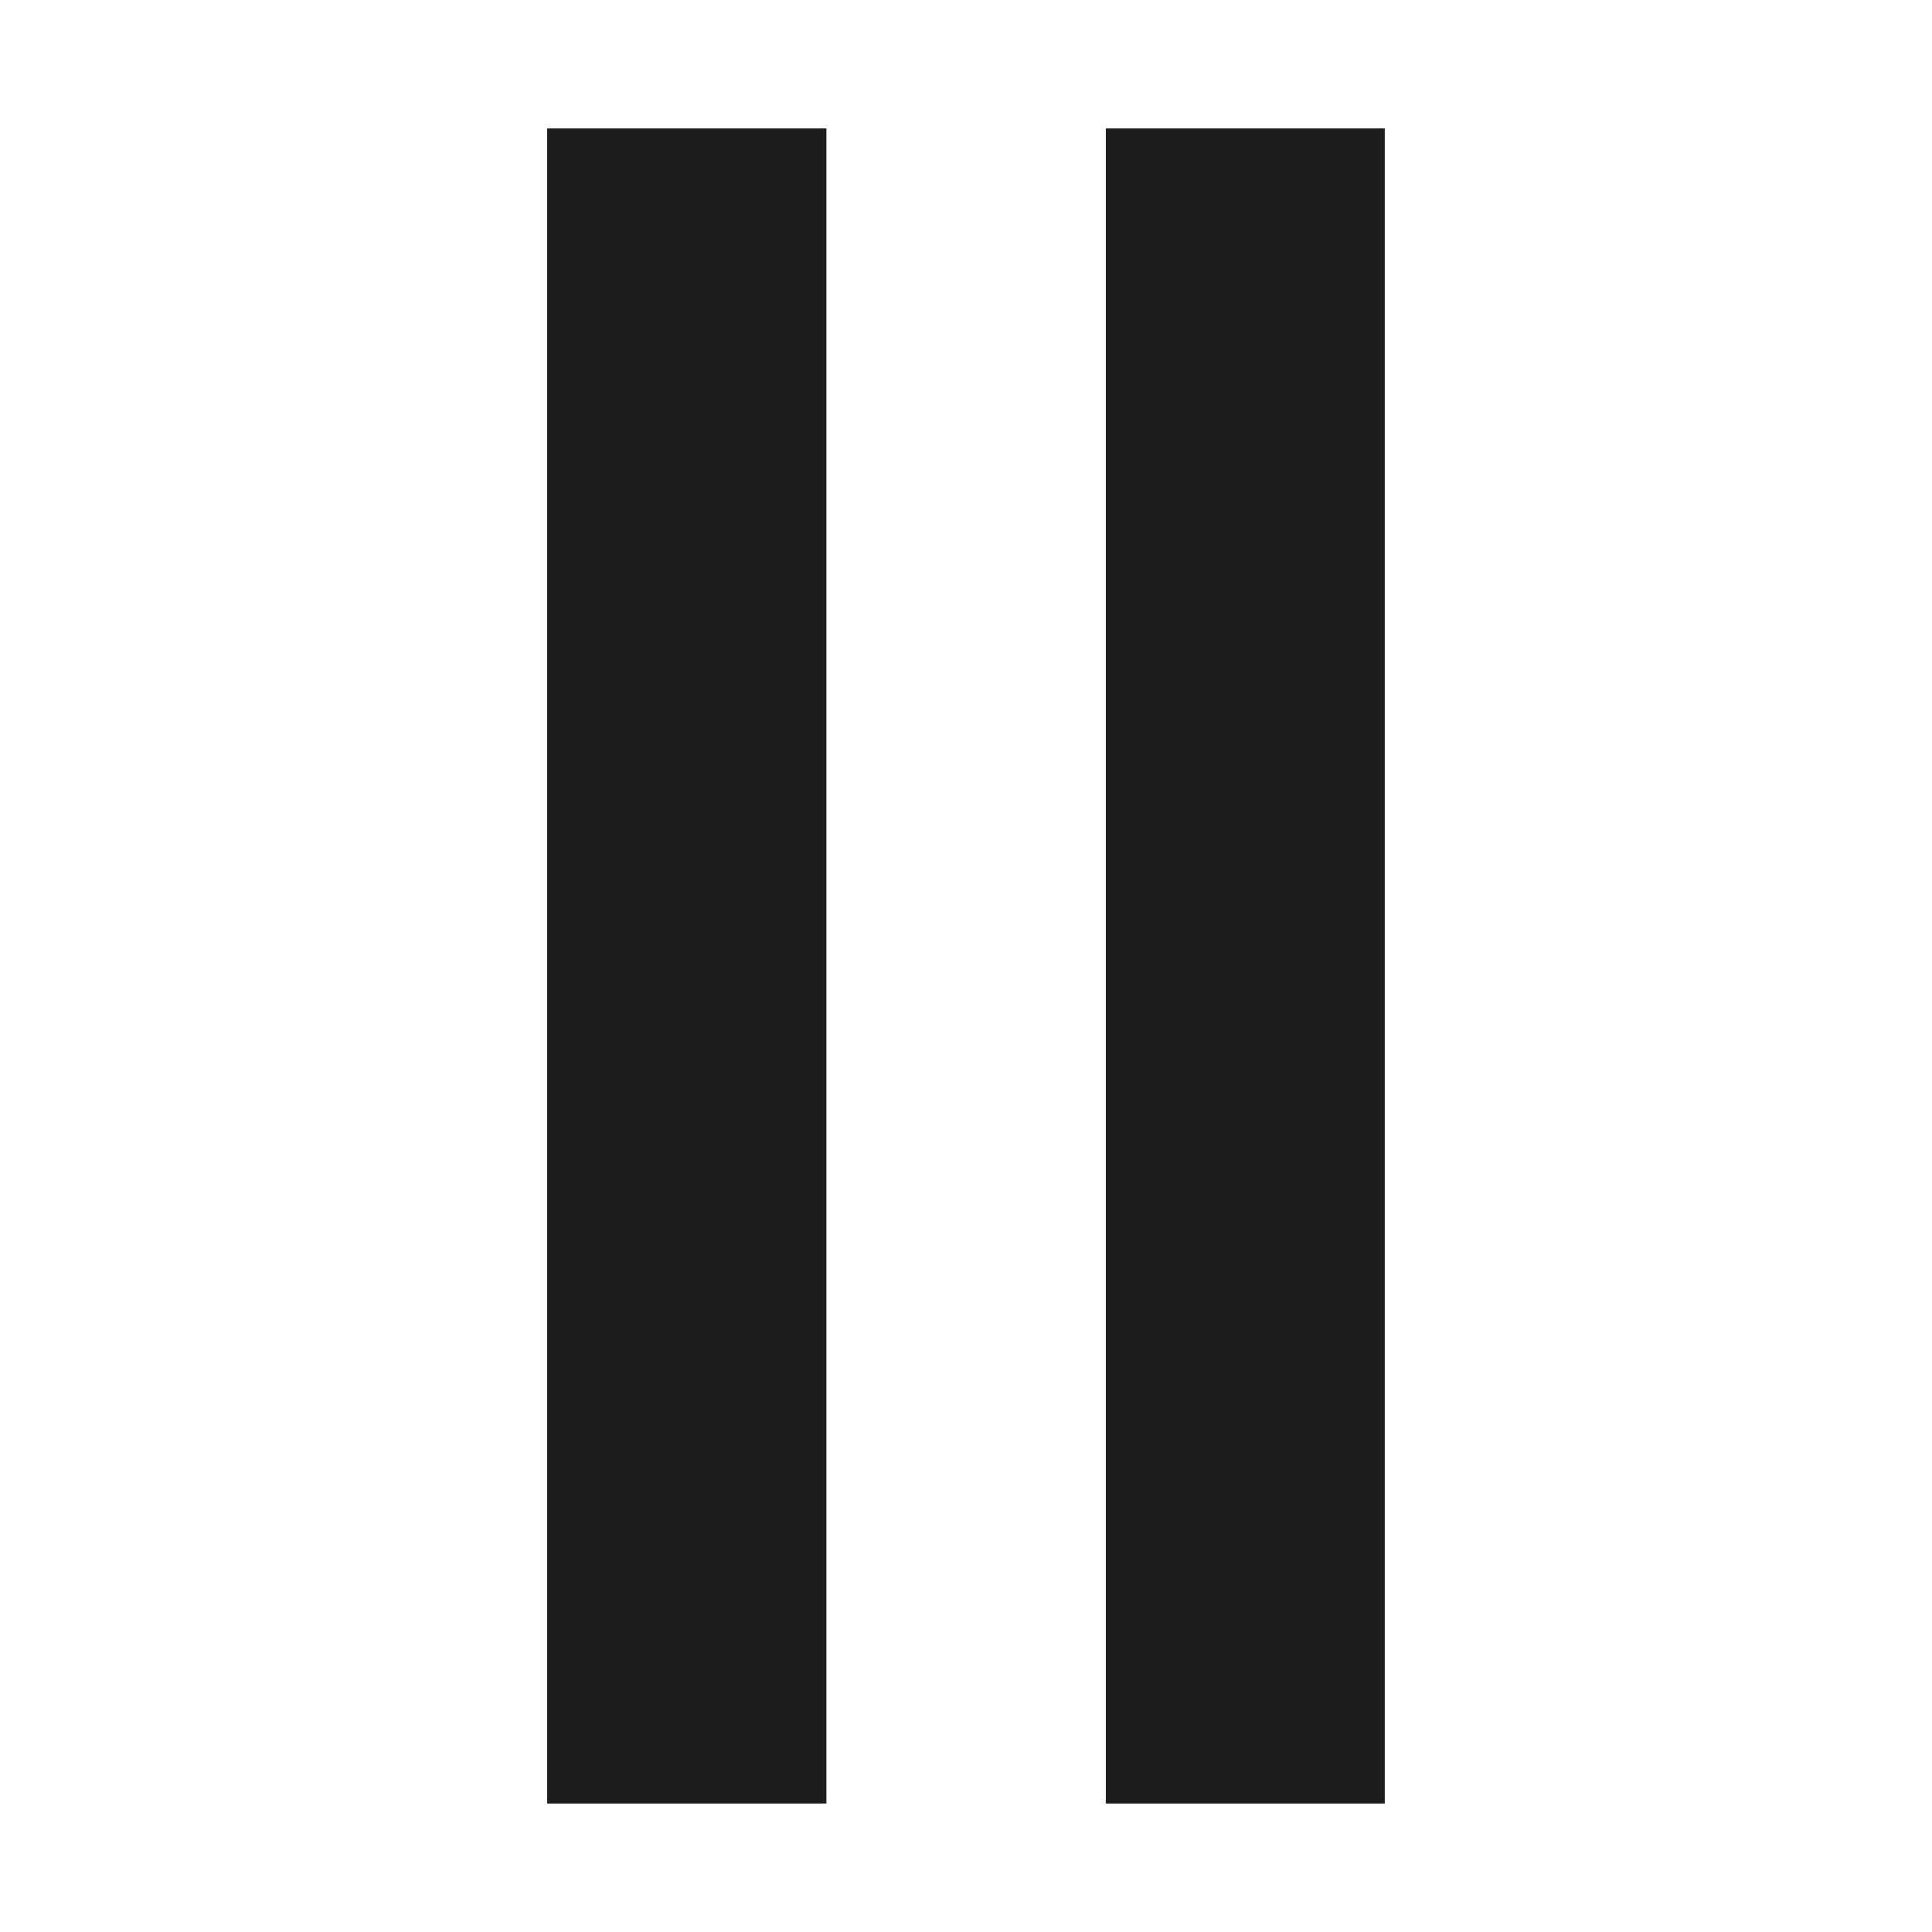
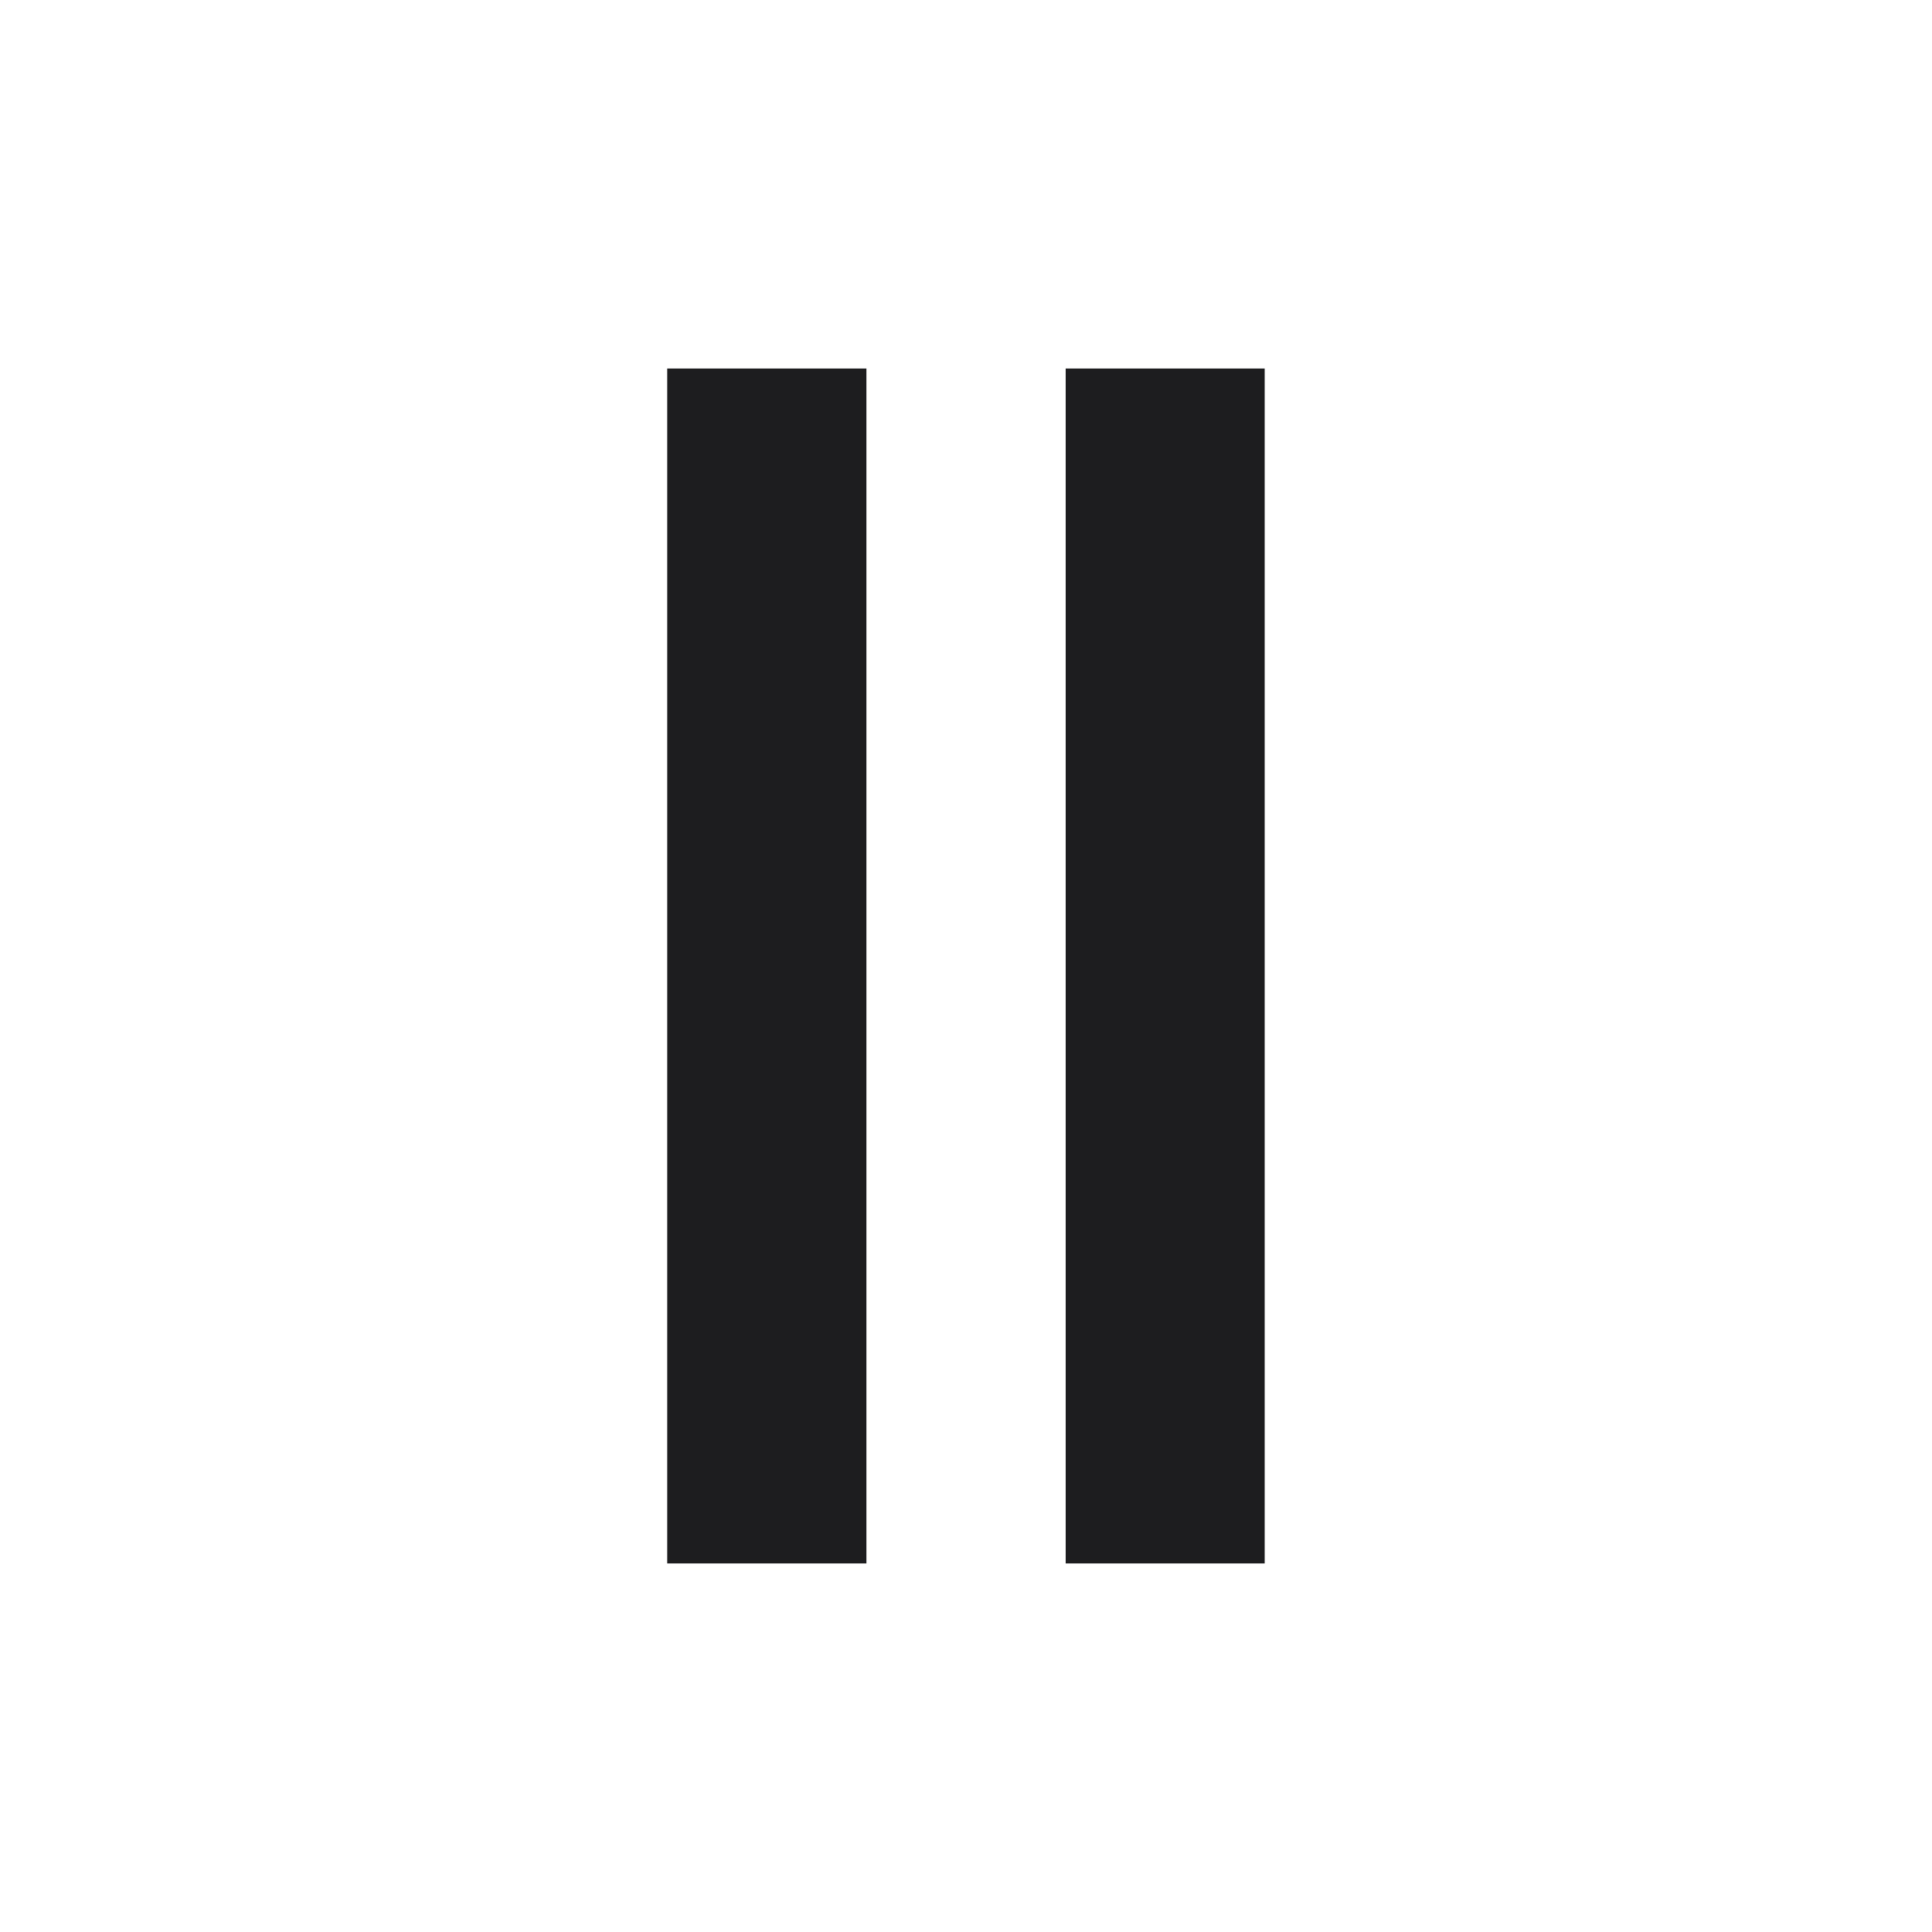
<svg xmlns="http://www.w3.org/2000/svg" version="1.1" id="Layer_1" x="0px" y="0px" width="40px" height="40px" viewBox="0 0 40 40" enable-background="new 0 0 40 40" xml:space="preserve">
  <g>
-     <rect x="22.895" y="2.659" fill-rule="evenodd" clip-rule="evenodd" fill="#1D1D1F" width="5.775" height="34.681" />
-     <rect x="11.329" y="2.659" fill-rule="evenodd" clip-rule="evenodd" fill="#1D1D1F" width="5.781" height="34.681" />
+     <rect x="22.064" y="7.63" fill="#1D1D1F" width="4.12" height="24.739" />
+     <rect x="13.814" y="7.63" fill="#1D1D1F" width="4.124" height="24.739" />
  </g>
</svg>
